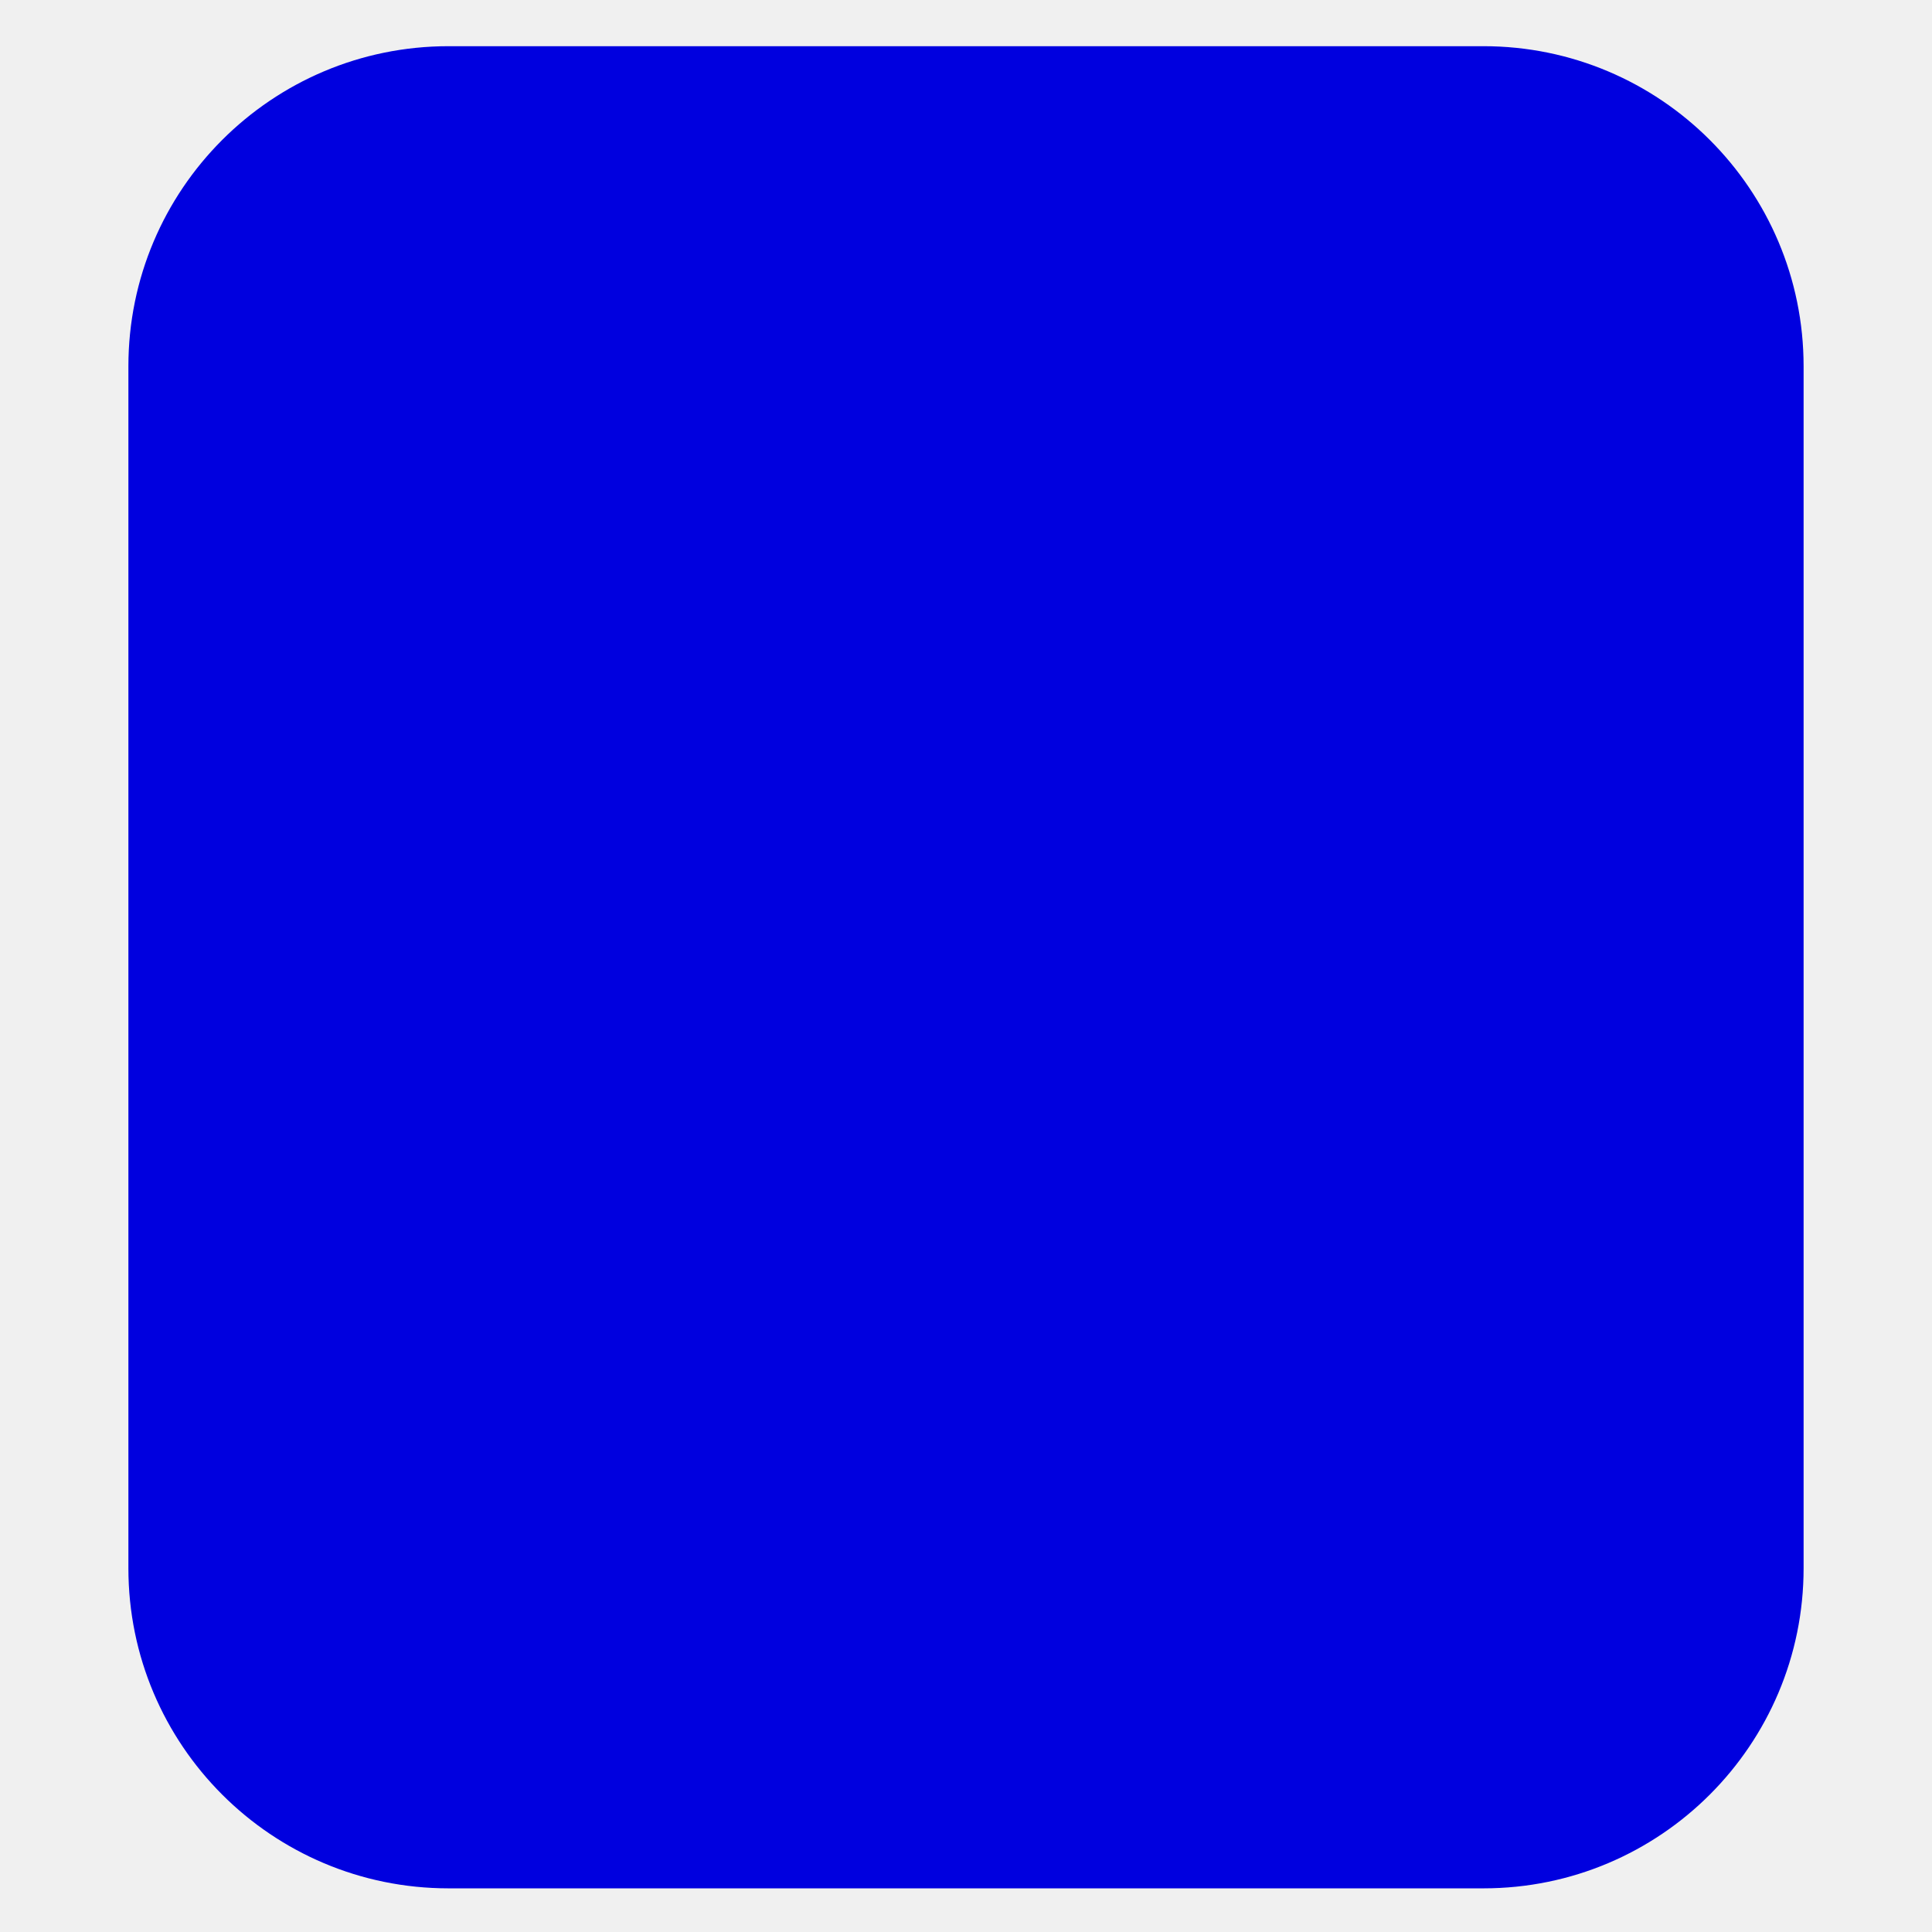
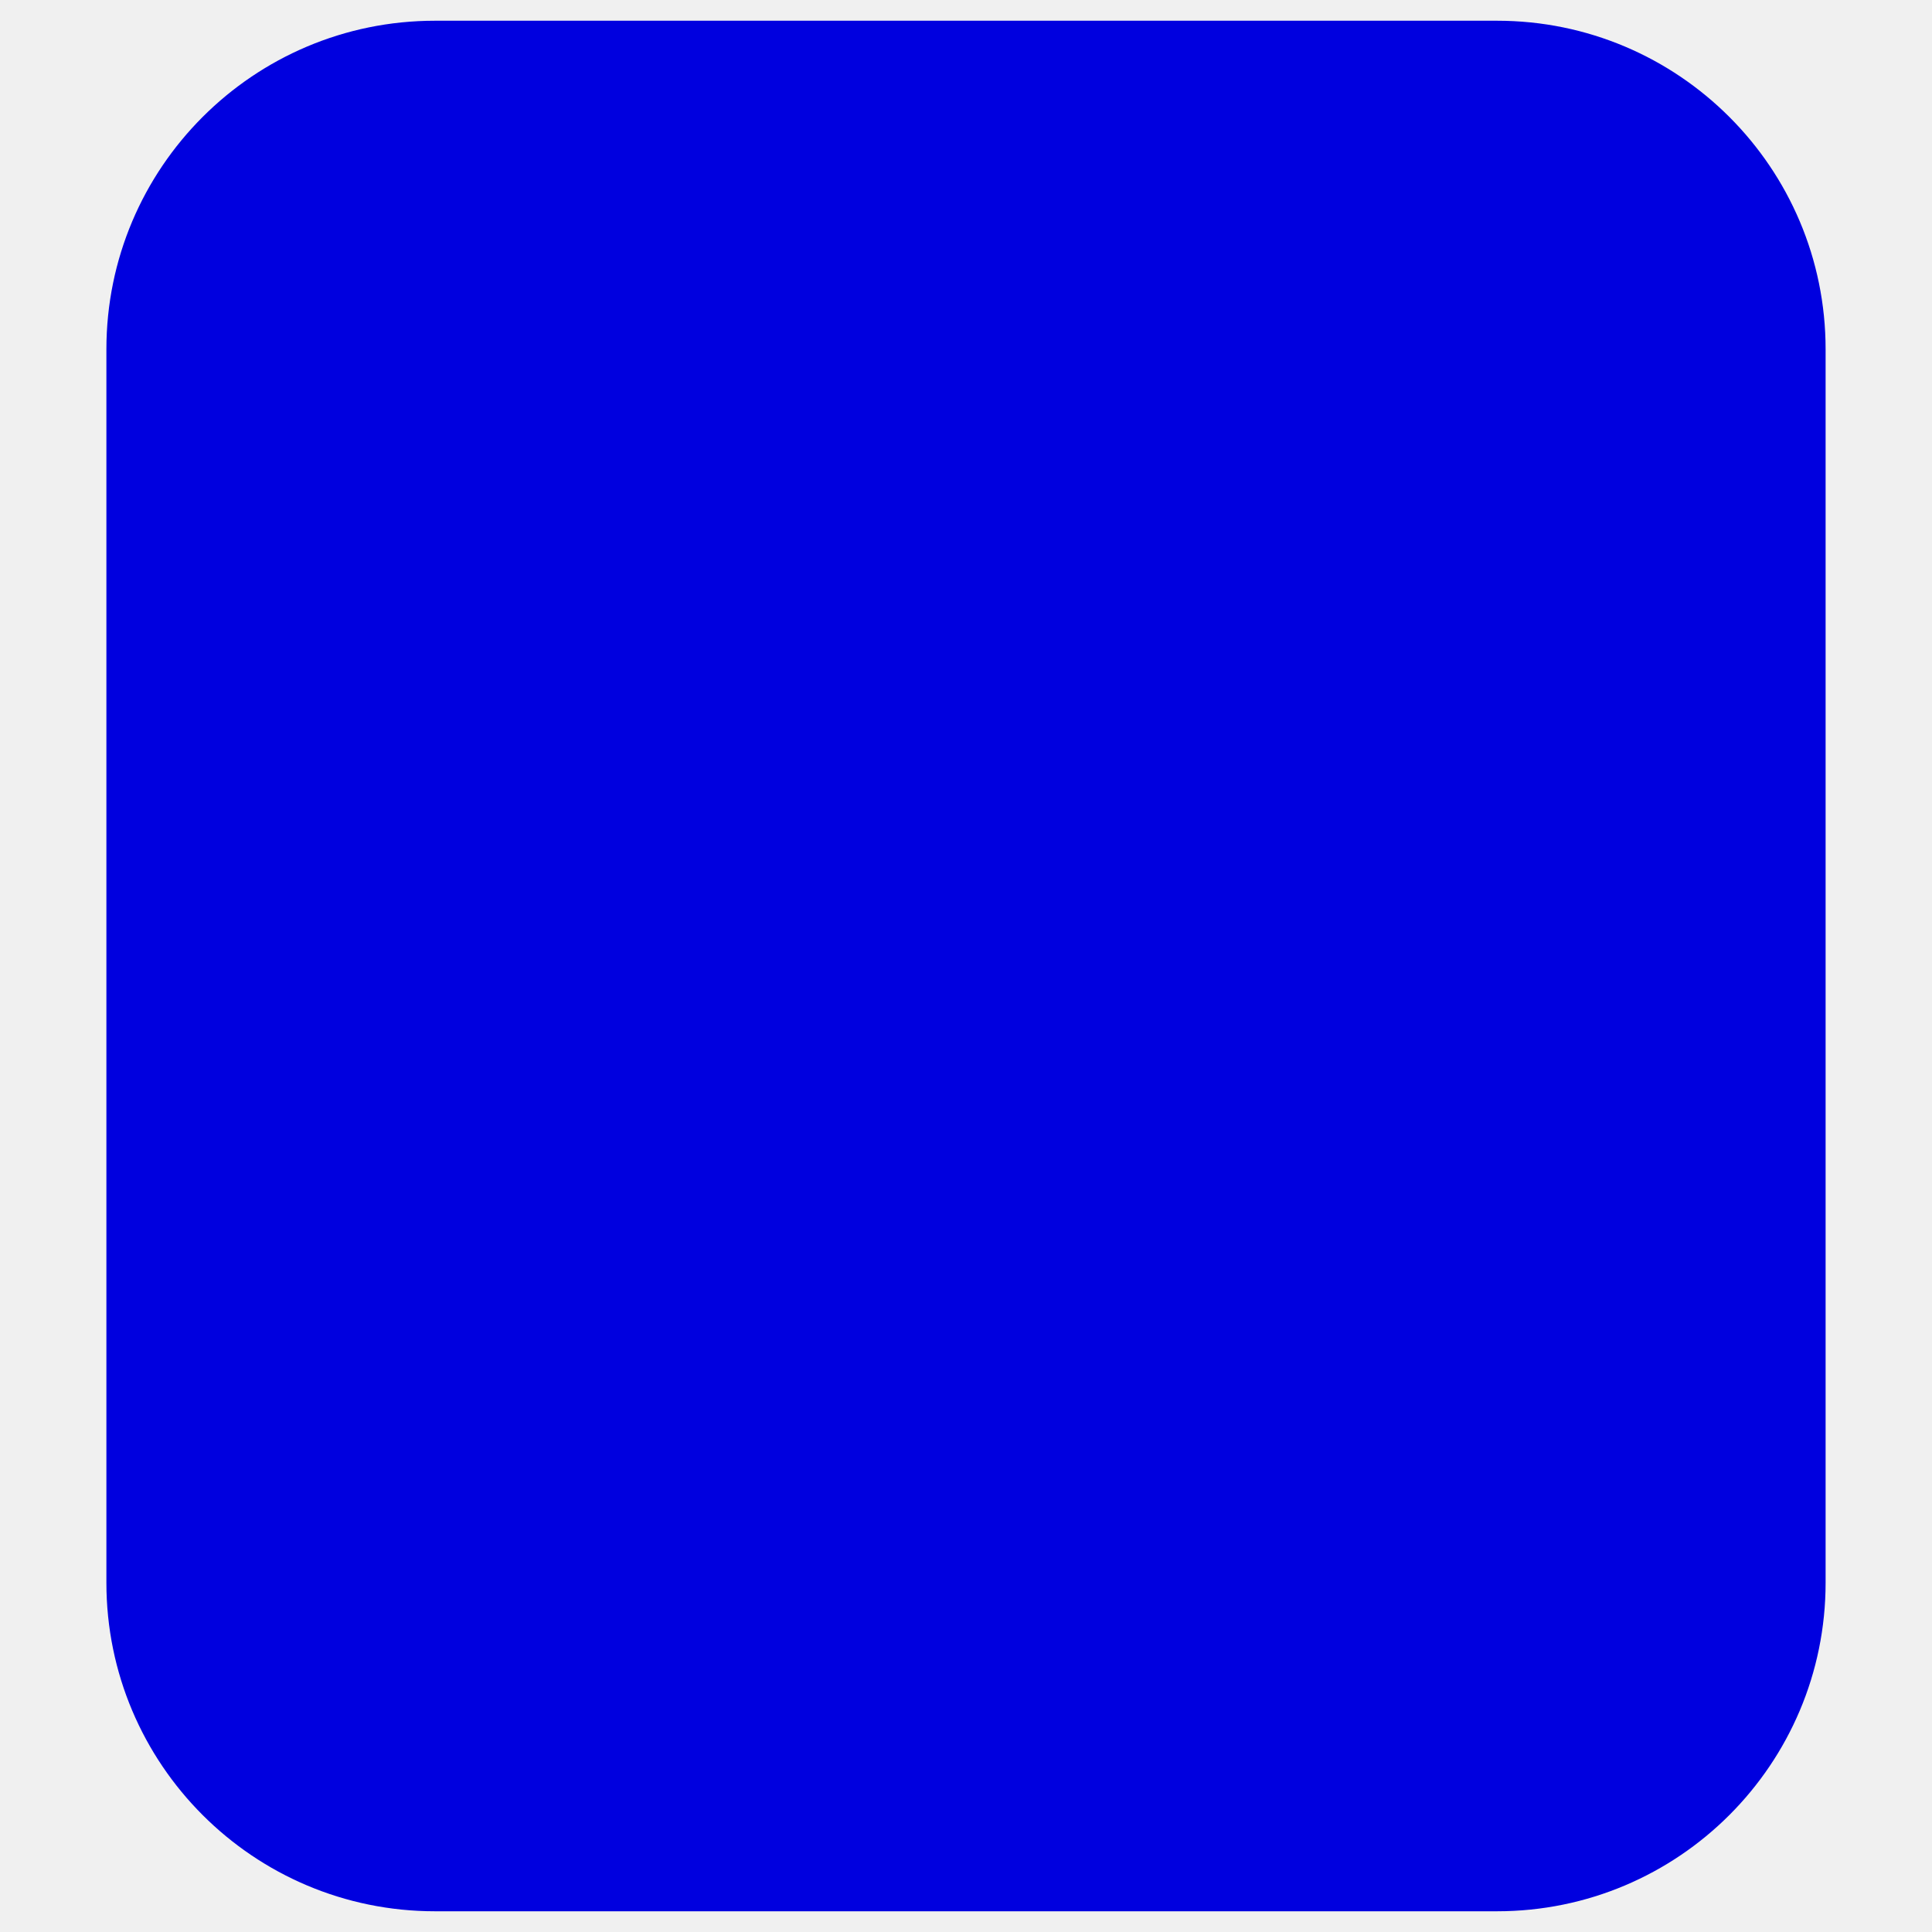
- <svg xmlns="http://www.w3.org/2000/svg" version="1.2" width="500" height="500" id="svg3849">
+ <svg xmlns="http://www.w3.org/2000/svg" version="1.2" width="18.75" height="18.75" id="svg3849">
  <defs id="defs3851" />
-   <g transform="translate(0,-552.3622)" id="layer1">
+   <g transform="matrix(0.03848495,0,0,0.03848495,-0.2462375,-21.51653)" id="layer1">
    <g transform="matrix(0.9826822,0,0,0.9826822,-5.09623,18.02899)" id="g4375">
-       <rect width="441.183" height="485.15" rx="84.317" ry="84.317" x="39" y="555.915" id="rect3857" style="fill:#0000df;fill-opacity:1;stroke:#ffffff;stroke-width:20;stroke-linejoin:bevel;stroke-miterlimit:4;stroke-opacity:0;stroke-dasharray:none" />
-       <flowRoot transform="translate(80,606.6479)" id="flowRoot4367" xml:space="preserve" style="font-size:500px;font-style:normal;font-weight:normal;line-height:125%;letter-spacing:0px;word-spacing:0px;fill:#ffffff;fill-opacity:1;stroke:#444444;stroke-opacity:1;font-family:Sans">
+       <rect width="441.183" height="485.15" rx="84.317" ry="84.317" x="39" y="555.915" id="rect3857" style="fill:#0000df;fill-opacity:1;stroke:#ffffff;stroke-width:20;stroke-linejoin:bevel;stroke-miterlimit:4;stroke-dasharray:none;stroke-opacity:0" />
+       <flowRoot transform="translate(80,606.6479)" id="flowRoot4367" xml:space="preserve" style="font-style:normal;font-weight:normal;font-size:500px;line-height:125%;font-family:Sans;letter-spacing:0px;word-spacing:0px;fill:#ffffff;fill-opacity:1;stroke:#444444;stroke-opacity:1">
        <flowRegion id="flowRegion4369">
          <rect width="400" height="591.429" x="12.857" y="-124.286" id="rect4371" style="font-size:500px;fill:#ffffff;fill-opacity:1;stroke:#444444;stroke-opacity:1" />
        </flowRegion>
        <flowPara id="flowPara4373">P</flowPara>
      </flowRoot>
    </g>
  </g>
</svg>
